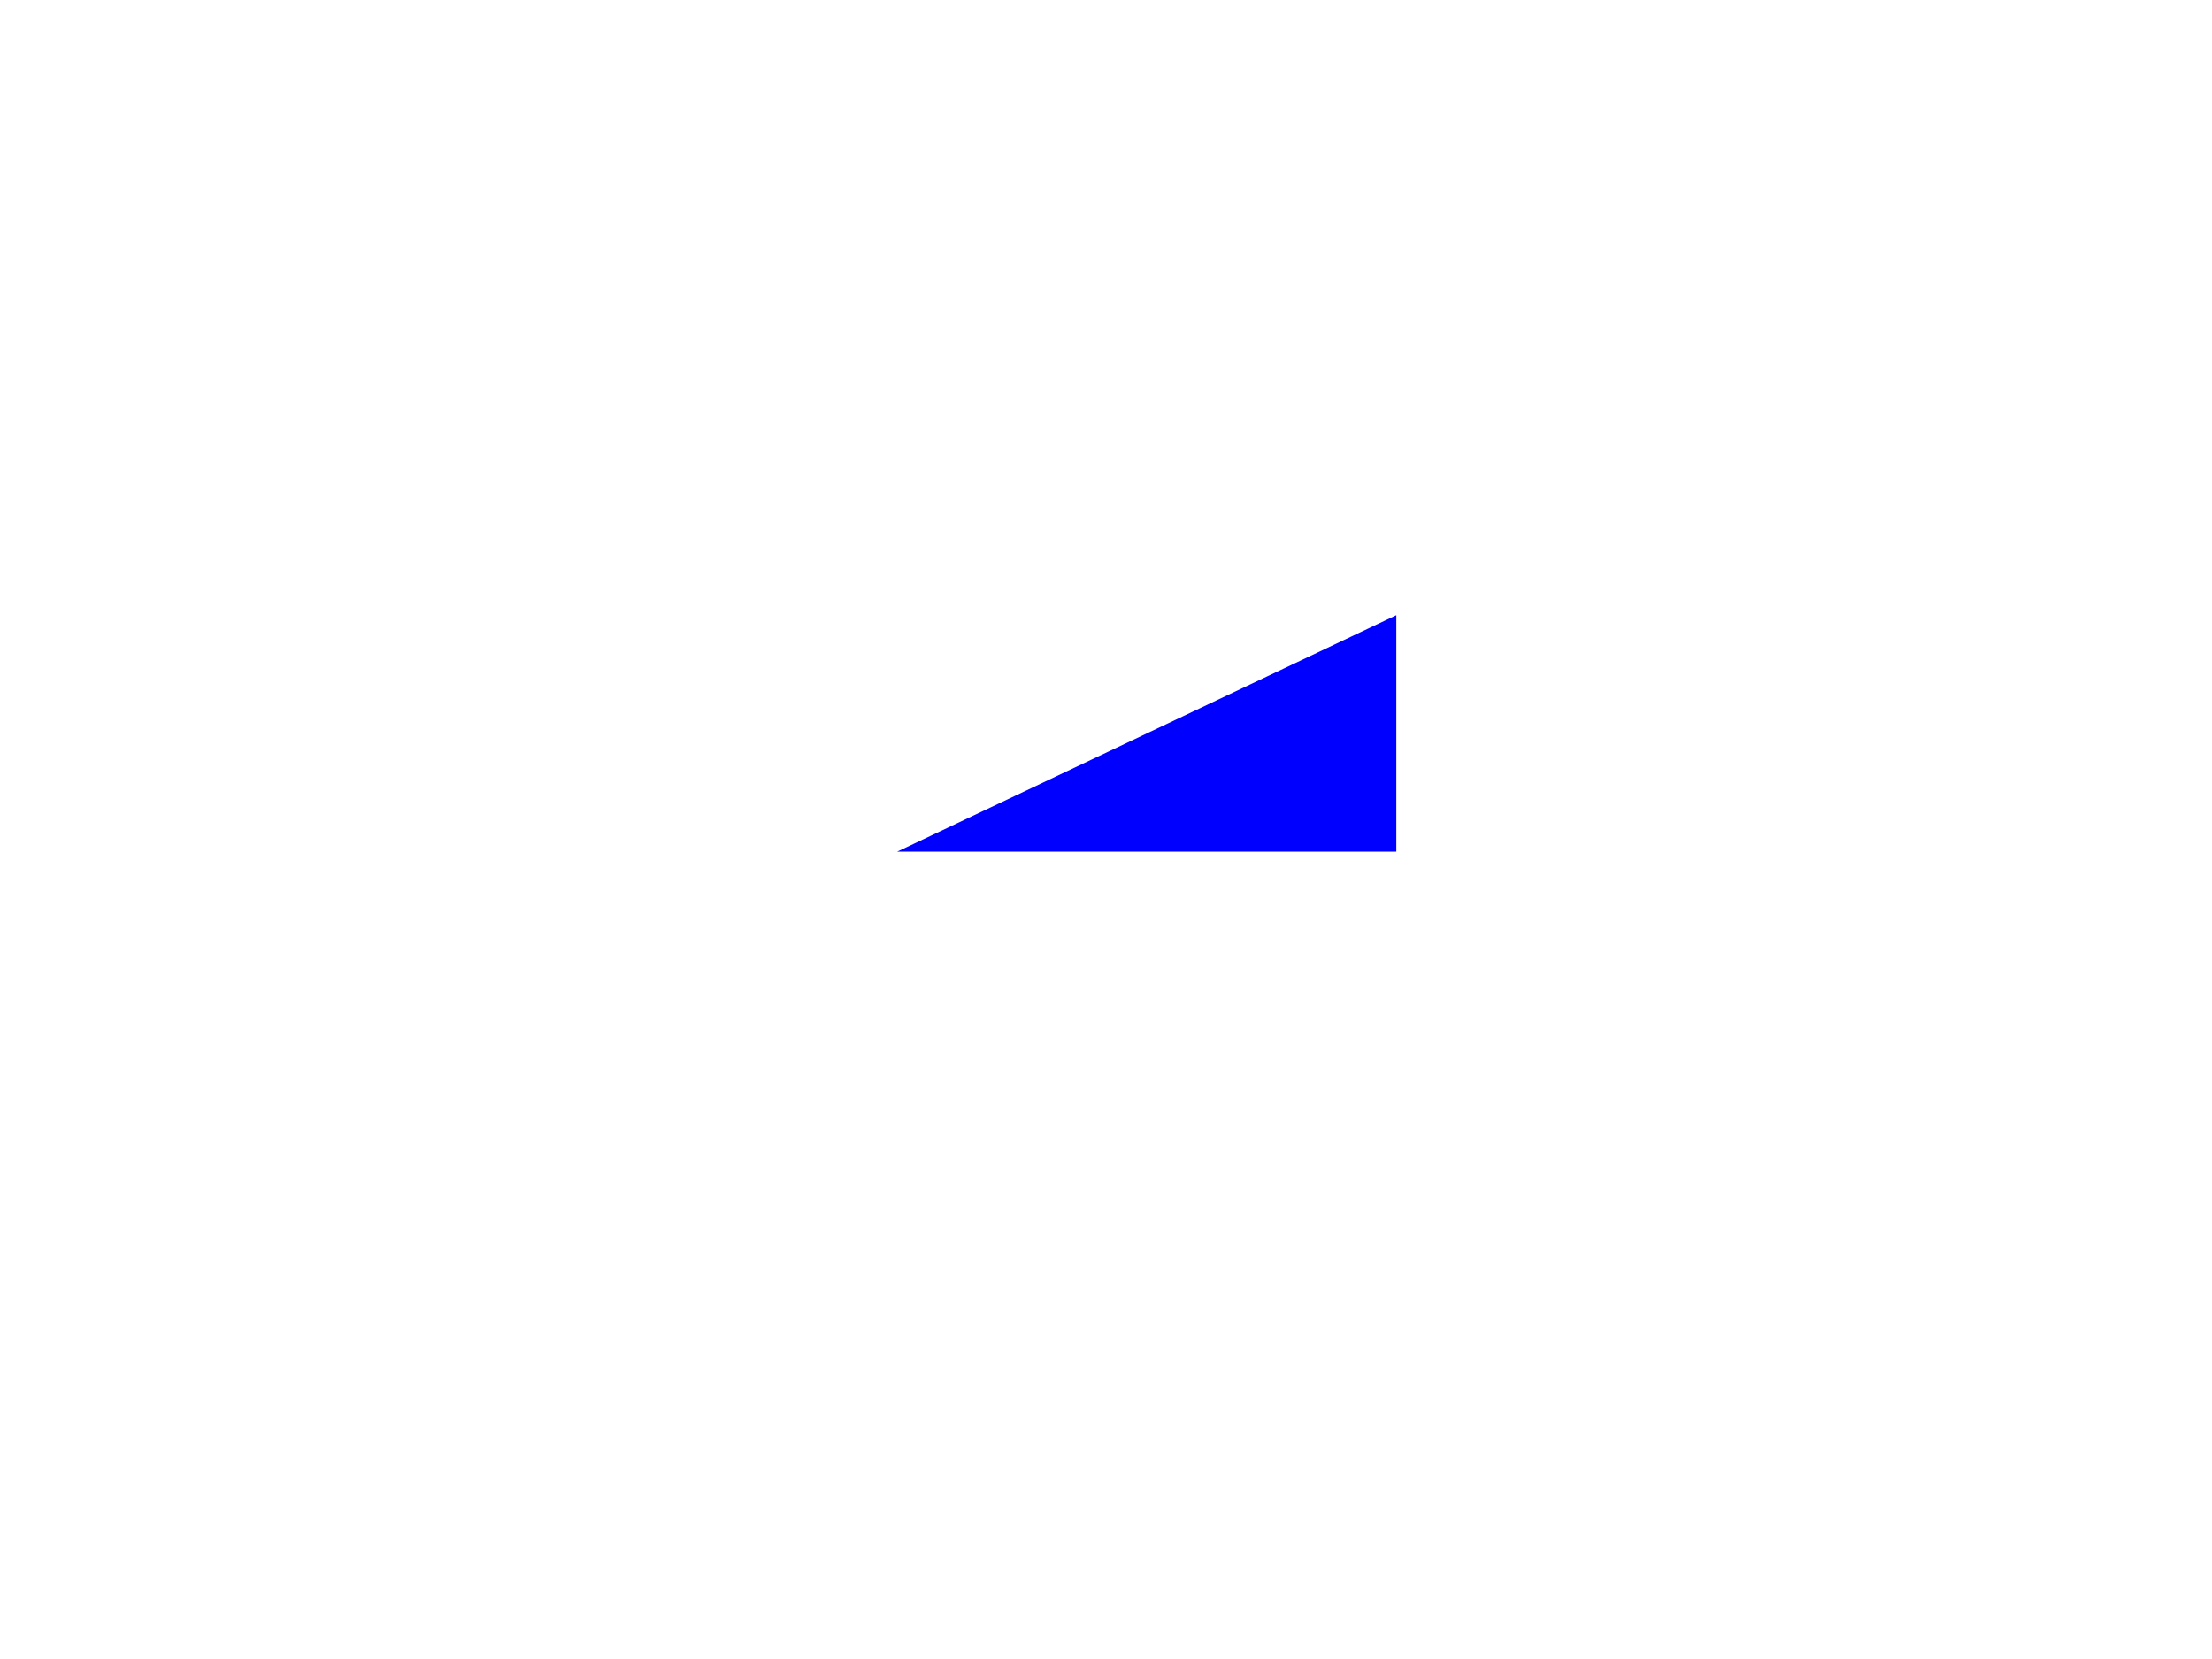
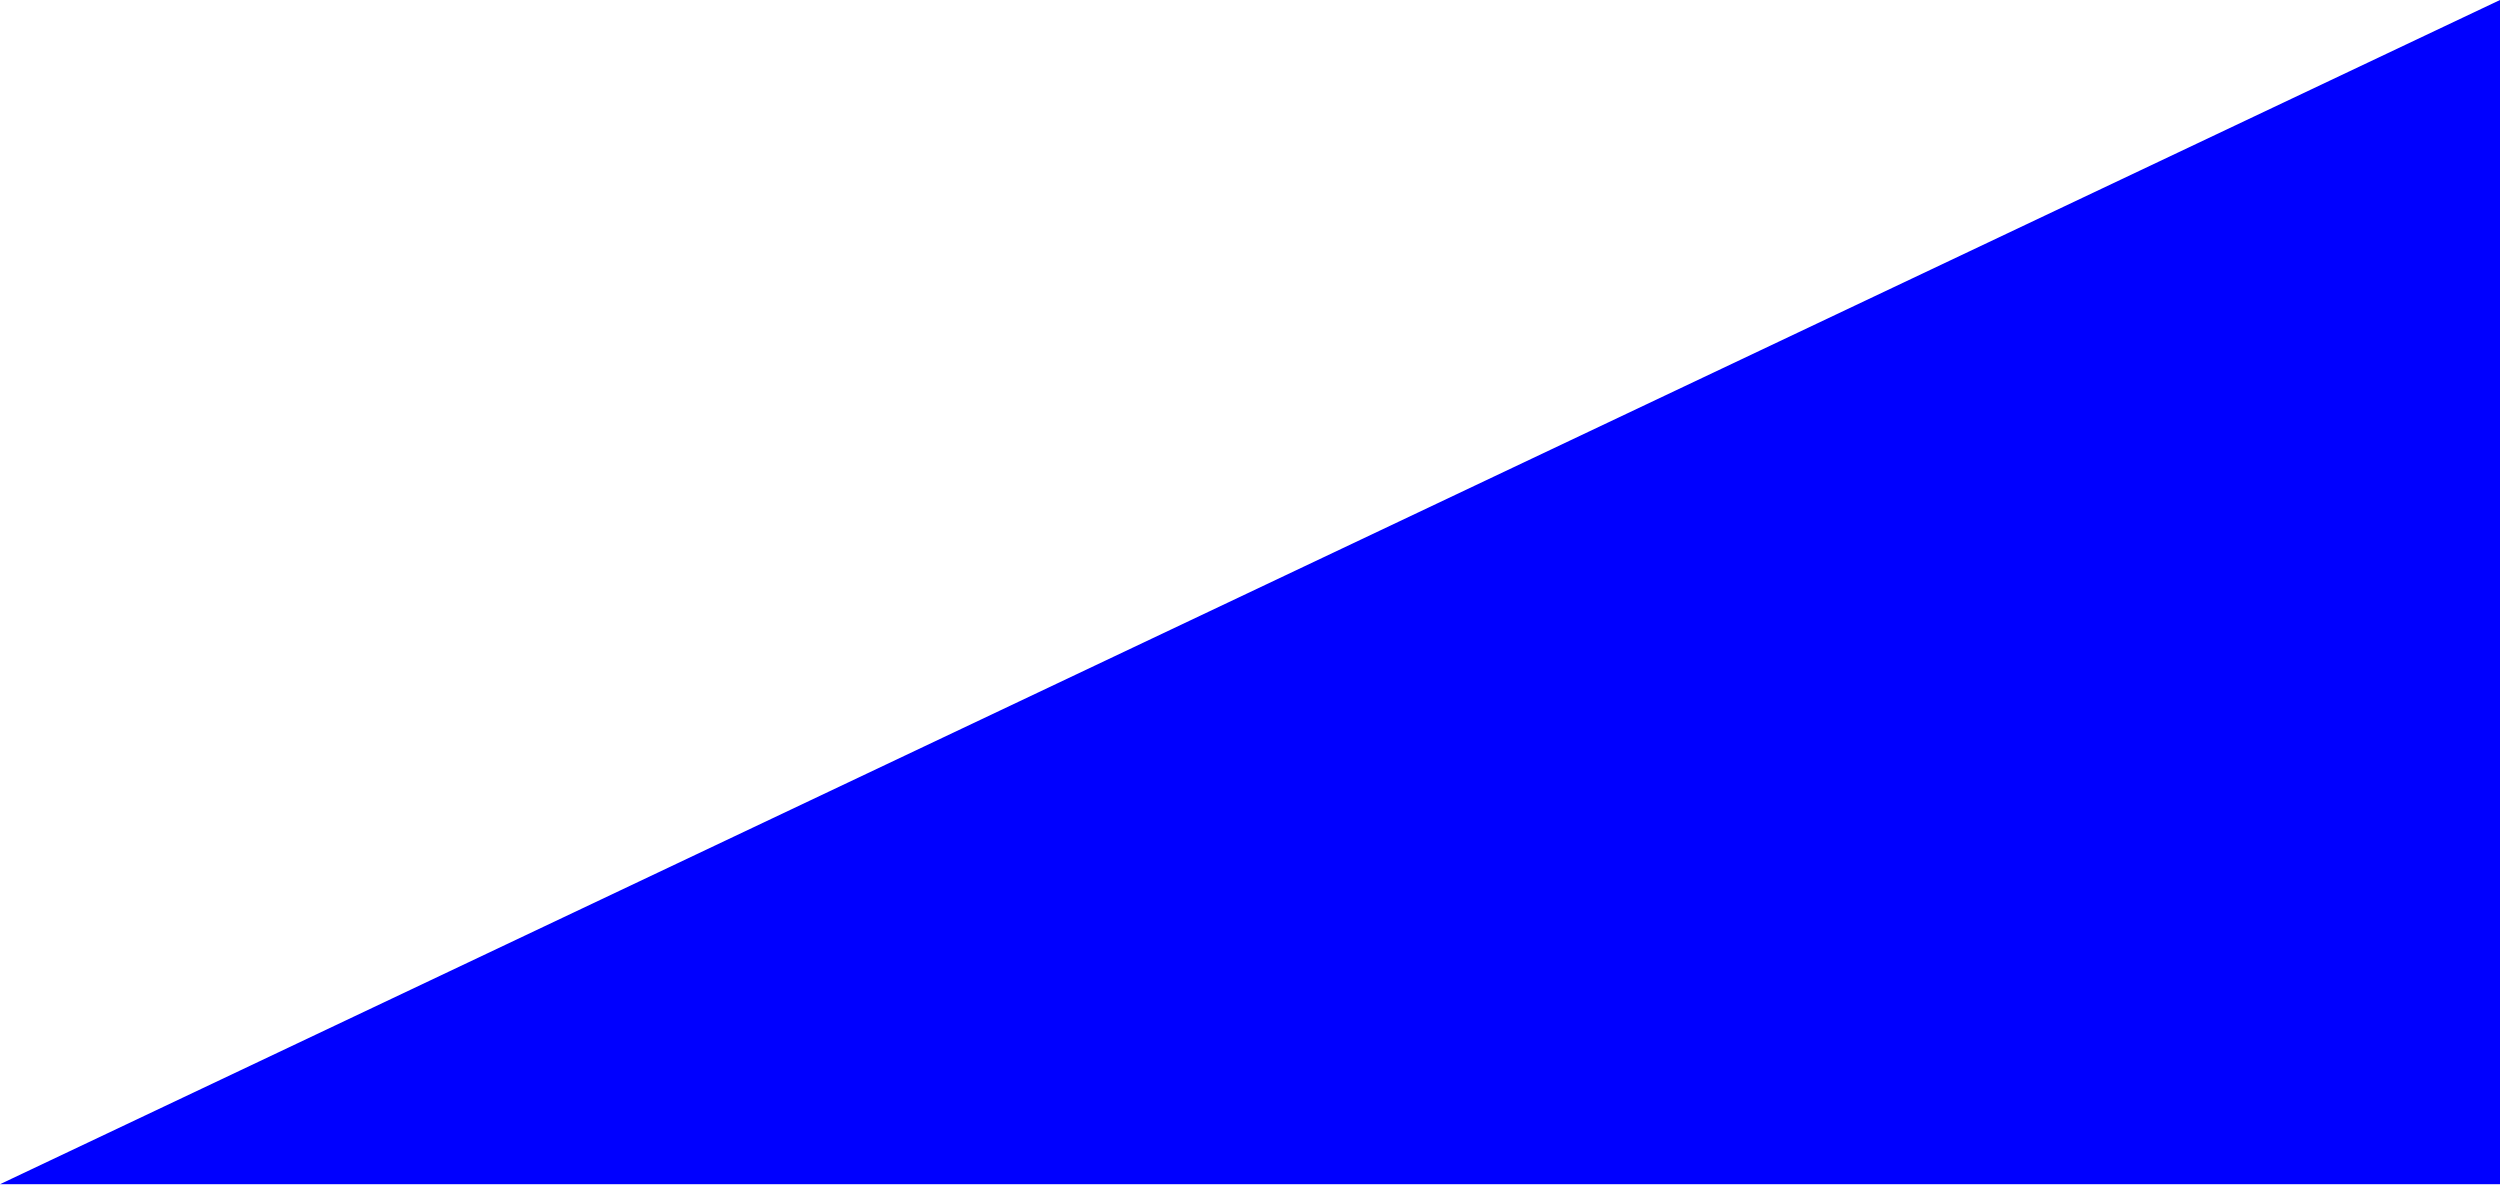
- <svg xmlns="http://www.w3.org/2000/svg" version="1.1" id="Layer_1" x="0px" y="0px" viewBox="0 0 800 600" style="enable-background:new 0 0 800 600;" xml:space="preserve">
+ <svg xmlns="http://www.w3.org/2000/svg" version="1.1" id="Layer_1" x="0px" y="0px" viewBox="0 0 180.5 85.5" style="enable-background:new 0 0 180.5 85.5;" xml:space="preserve">
  <style type="text/css">
	.st0{fill:#0000FF;}
</style>
-   <polygon class="st0" points="505,308 505,222.5 324.5,308 " />
+   <polygon class="st0" points="180.5,85.5 180.5,0 0,85.5 " />
</svg>
